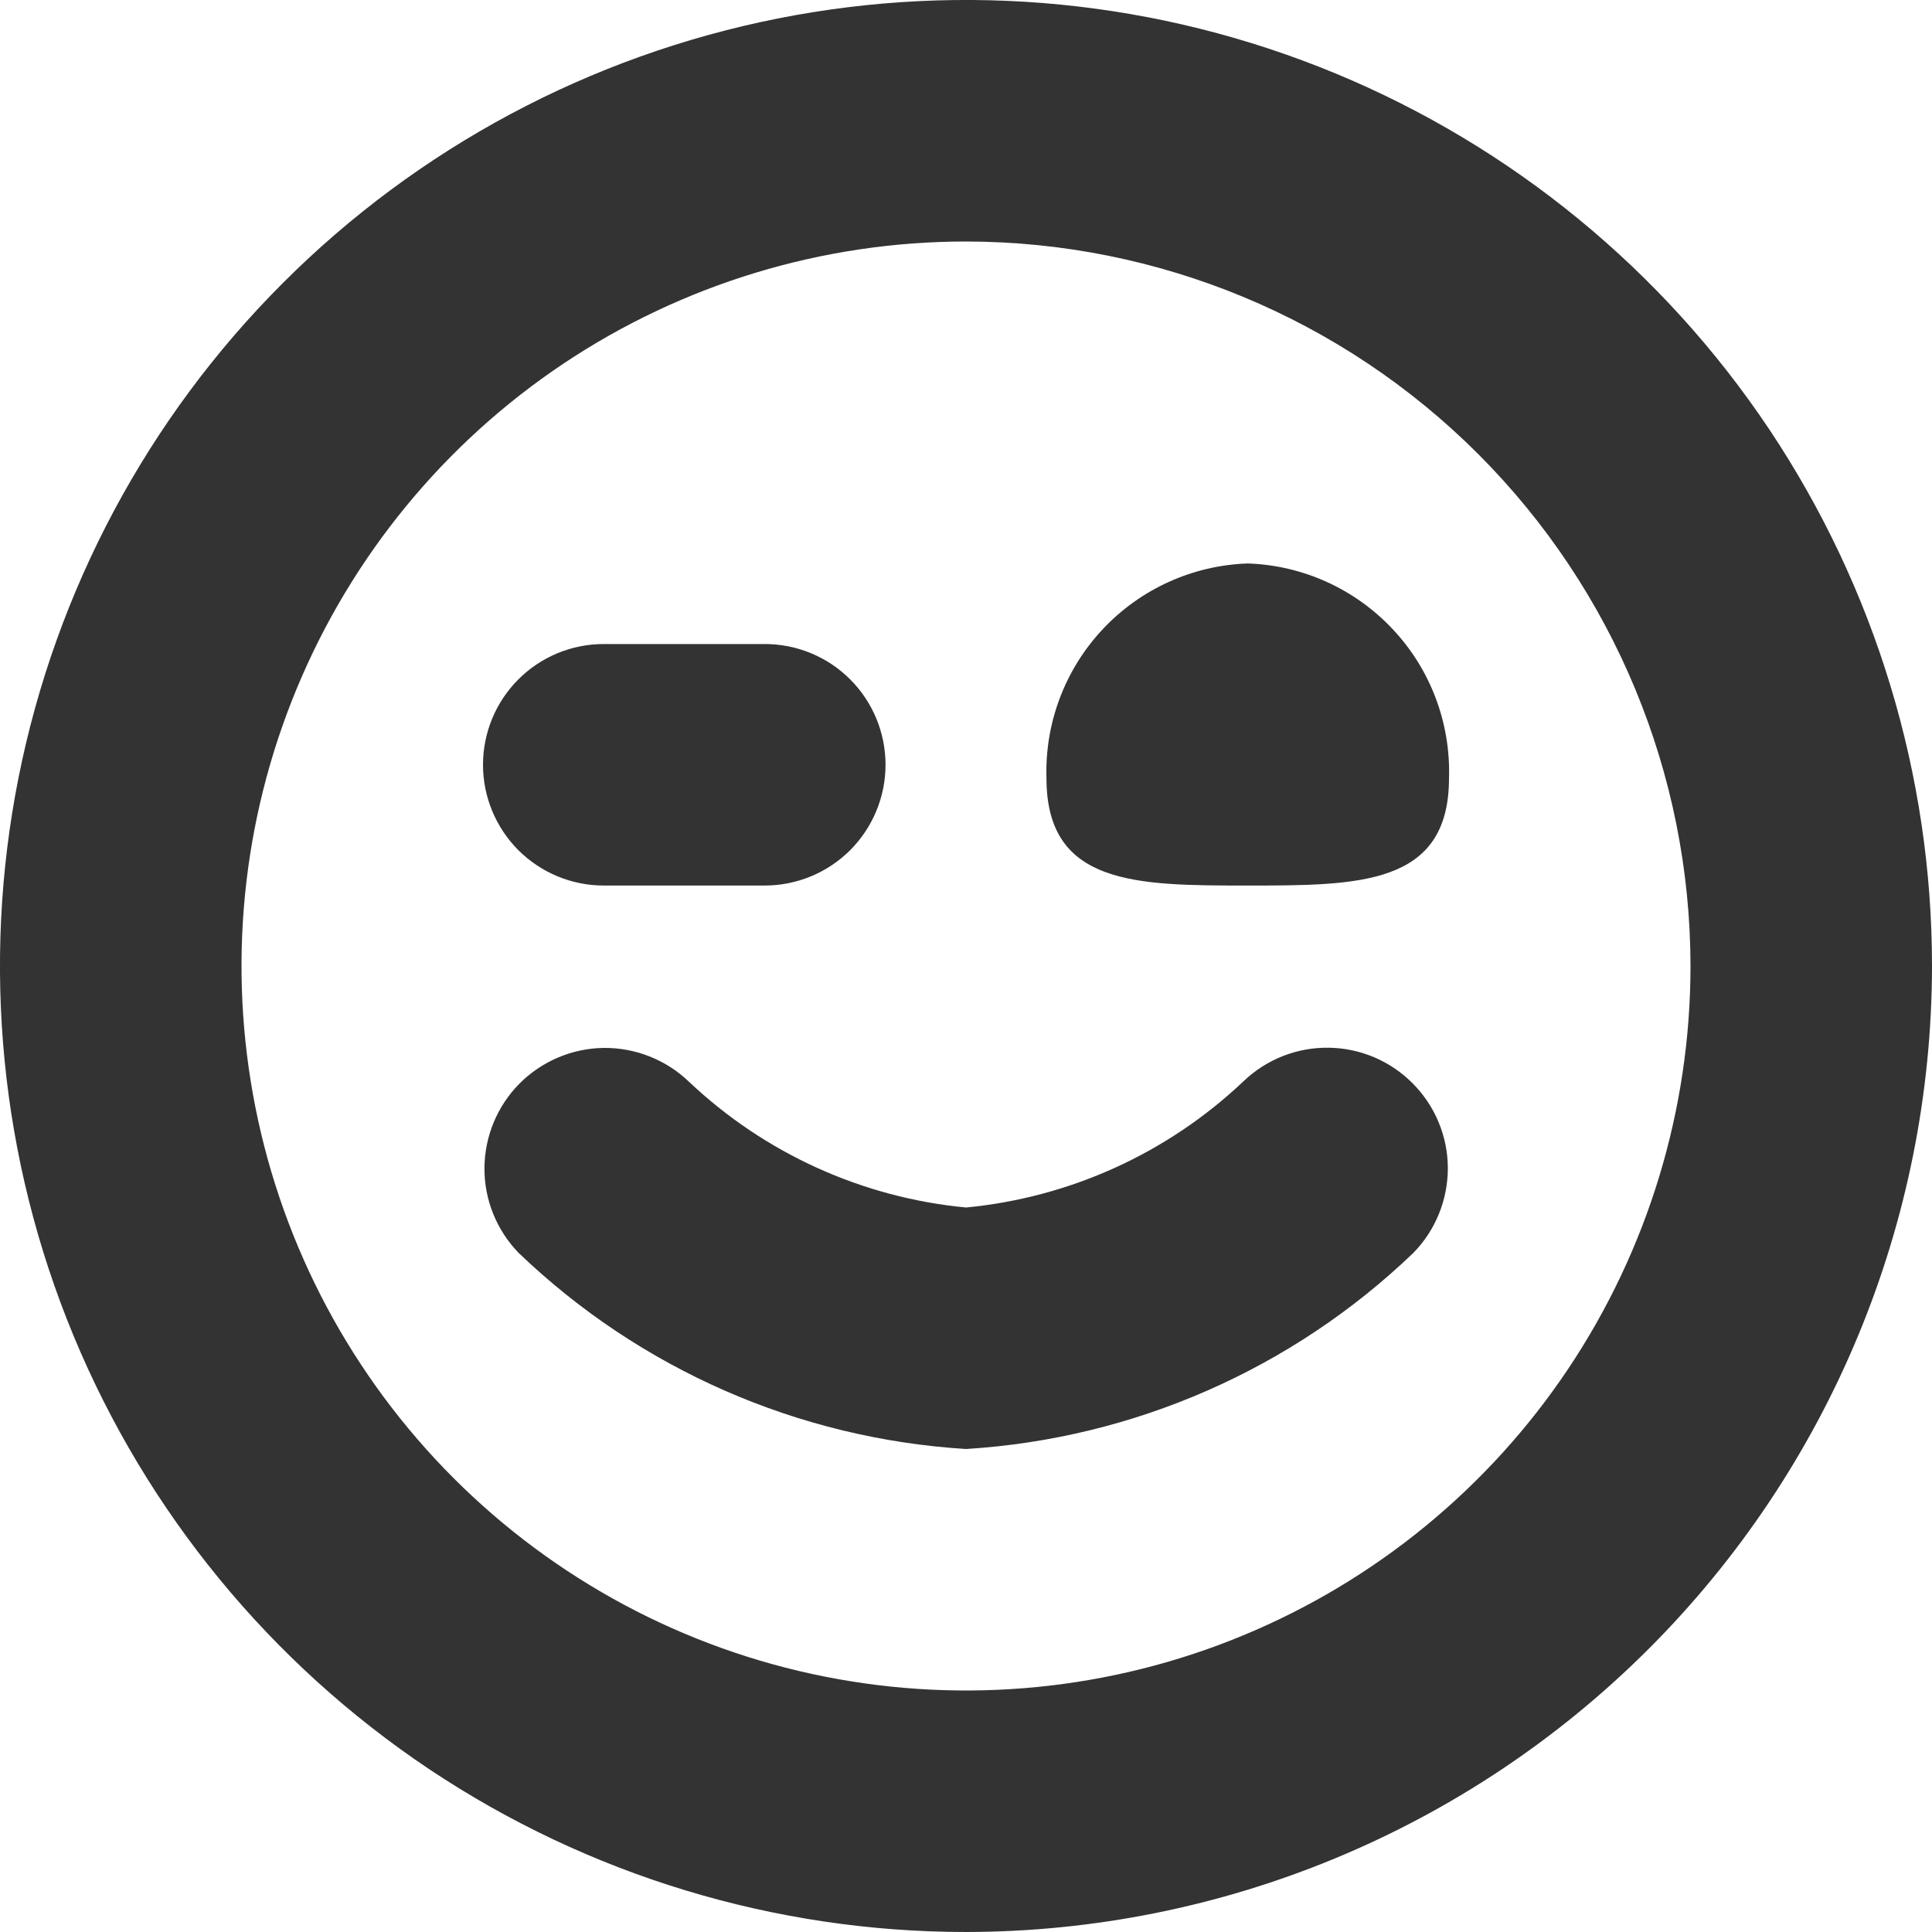
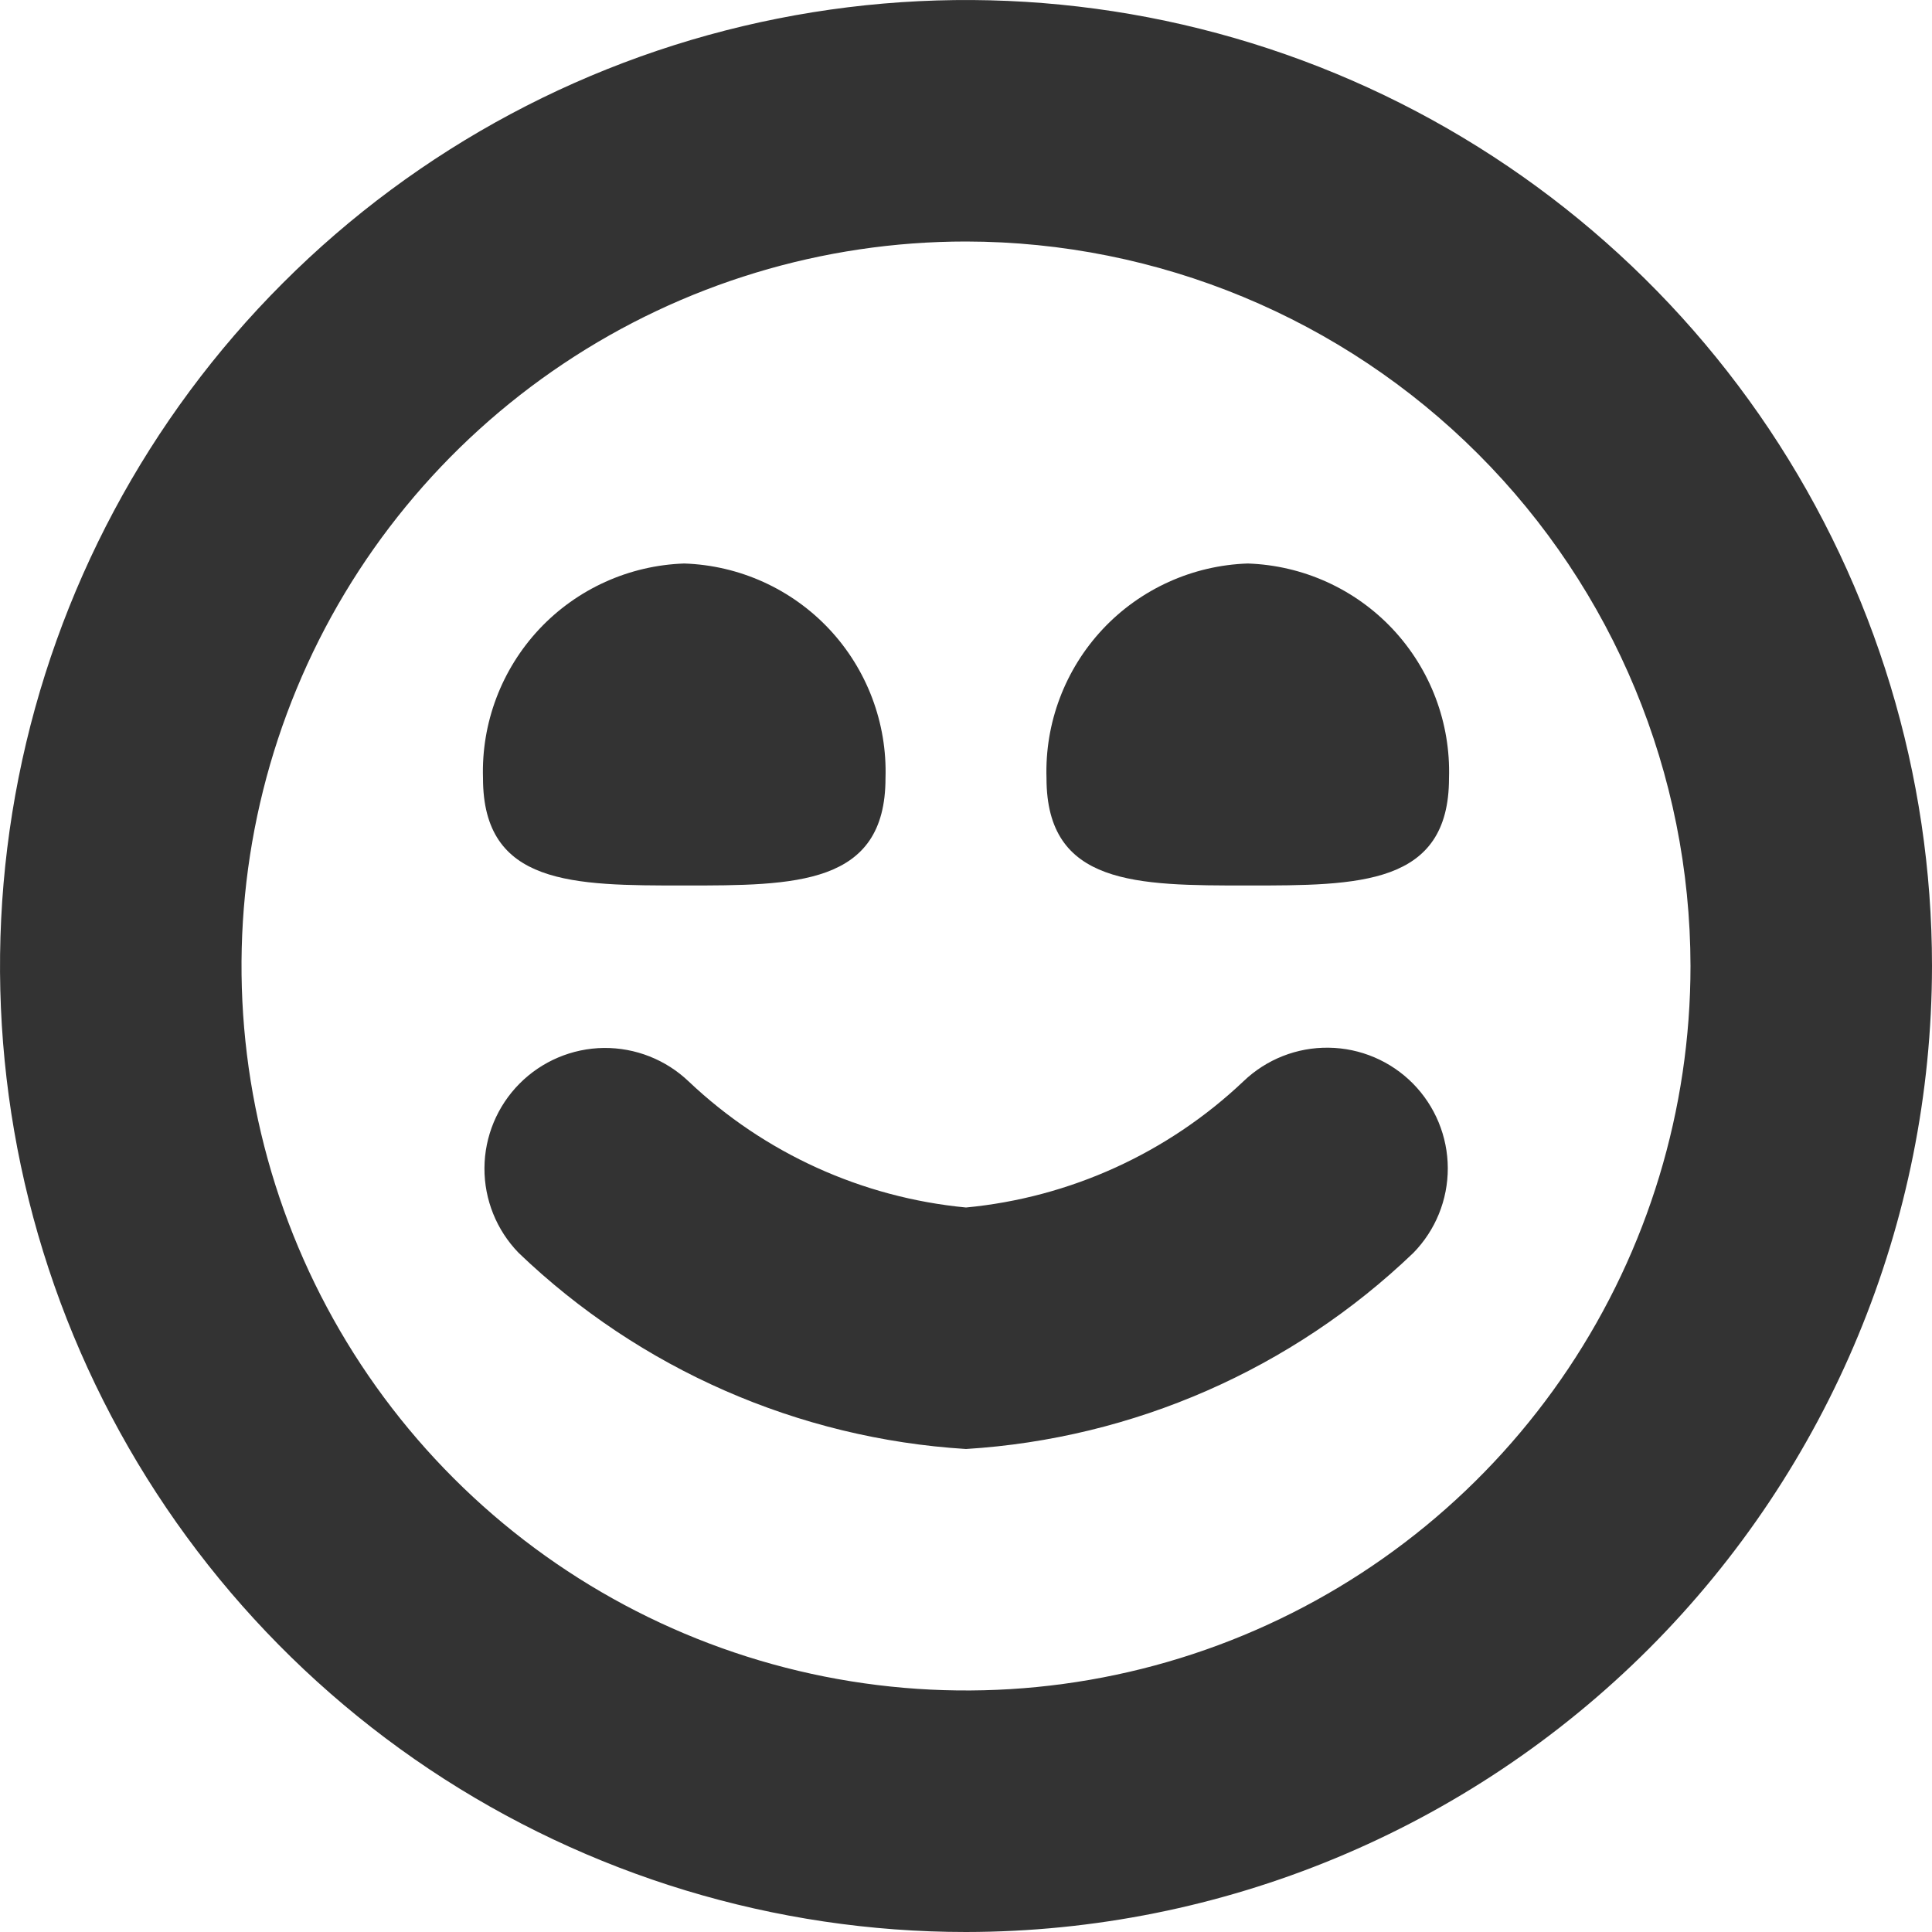
- <svg xmlns="http://www.w3.org/2000/svg" width="20" height="20" viewBox="0 0 20 20" fill="none">
-   <path d="M12.917 5.833C13.488 5.852 14.027 6.097 14.418 6.514C14.809 6.93 15.018 7.485 15 8.056C15 9.167 14.068 9.167 12.917 9.167C11.766 9.167 10.833 9.167 10.833 8.056C10.815 7.485 11.025 6.93 11.415 6.514C11.806 6.097 12.346 5.852 12.917 5.833V5.833ZM20 10C20 8.022 19.413 6.089 18.315 4.444C17.216 2.8 15.654 1.518 13.827 0.761C12 0.004 9.989 -0.194 8.049 0.192C6.109 0.578 4.327 1.53 2.929 2.929C1.53 4.327 0.578 6.109 0.192 8.049C-0.194 9.989 0.004 12 0.761 13.827C1.518 15.654 2.8 17.216 4.444 18.315C6.089 19.413 8.022 20 10 20C12.651 19.997 15.193 18.943 17.068 17.068C18.943 15.193 19.997 12.651 20 10ZM17.5 10C17.5 11.483 17.06 12.933 16.236 14.167C15.412 15.4 14.241 16.361 12.87 16.929C11.5 17.497 9.992 17.645 8.537 17.356C7.082 17.067 5.746 16.352 4.697 15.303C3.648 14.254 2.933 12.918 2.644 11.463C2.355 10.008 2.503 8.5 3.071 7.13C3.639 5.759 4.6 4.588 5.833 3.764C7.067 2.94 8.517 2.5 10 2.5C11.989 2.502 13.895 3.293 15.301 4.699C16.707 6.105 17.498 8.012 17.5 10V10ZM14.631 12.97C14.86 12.736 14.988 12.421 14.988 12.092C14.987 11.764 14.857 11.45 14.626 11.217C14.396 10.984 14.083 10.85 13.755 10.846C13.427 10.841 13.11 10.966 12.873 11.193C12.088 11.937 11.077 12.397 10 12.5C8.925 12.398 7.915 11.939 7.131 11.197C6.894 10.97 6.578 10.845 6.25 10.848C5.923 10.852 5.609 10.985 5.378 11.217C5.147 11.45 5.017 11.764 5.015 12.092C5.013 12.42 5.141 12.735 5.369 12.97C6.624 14.174 8.265 14.893 10 15C11.735 14.893 13.376 14.174 14.631 12.97V12.97ZM9.167 7.917C9.167 7.585 9.035 7.267 8.801 7.033C8.566 6.798 8.248 6.667 7.917 6.667H6.25C5.918 6.667 5.601 6.798 5.366 7.033C5.132 7.267 5 7.585 5 7.917C5 8.248 5.132 8.566 5.366 8.801C5.601 9.035 5.918 9.167 6.25 9.167H7.917C8.248 9.167 8.566 9.035 8.801 8.801C9.035 8.566 9.167 8.248 9.167 7.917Z" fill="#333333" />
+ <svg xmlns="http://www.w3.org/2000/svg" width="24" height="24" viewBox="0 0 24 24" fill="none">
+   <path d="M8.5 7C9.185 7.023 9.833 7.316 10.302 7.816C10.77 8.316 11.022 8.982 11 9.667C11 11 9.881 11 8.5 11C7.119 11 6 11 6 9.667C5.978 8.982 6.23 8.316 6.698 7.816C7.167 7.316 7.815 7.023 8.5 7ZM13 9.667C13 11 14.119 11 15.5 11C16.881 11 18 11 18 9.667C18.022 8.982 17.77 8.316 17.302 7.816C16.833 7.316 16.185 7.023 15.5 7C14.815 7.023 14.167 7.316 13.698 7.816C13.23 8.316 12.978 8.982 13 9.667ZM24 12C24 9.627 23.296 7.307 21.978 5.333C20.659 3.36 18.785 1.822 16.592 0.913C14.399 0.005 11.987 -0.232 9.659 0.231C7.331 0.694 5.193 1.836 3.515 3.515C1.836 5.193 0.694 7.331 0.231 9.659C-0.232 11.987 0.005 14.399 0.913 16.592C1.822 18.785 3.36 20.659 5.333 21.978C7.307 23.296 9.627 24 12 24C15.181 23.997 18.232 22.731 20.482 20.482C22.731 18.232 23.997 15.181 24 12ZM21 12C21 13.78 20.472 15.52 19.483 17C18.494 18.48 17.089 19.634 15.444 20.315C13.8 20.996 11.99 21.174 10.244 20.827C8.498 20.48 6.895 19.623 5.636 18.364C4.377 17.105 3.52 15.502 3.173 13.756C2.826 12.01 3.004 10.2 3.685 8.556C4.366 6.911 5.52 5.506 7 4.517C8.48 3.528 10.22 3 12 3C14.386 3.003 16.674 3.952 18.361 5.639C20.048 7.326 20.997 9.614 21 12ZM17.557 15.564C17.832 15.283 17.986 14.905 17.985 14.511C17.984 14.117 17.828 13.74 17.552 13.46C17.275 13.18 16.899 13.02 16.506 13.015C16.112 13.009 15.732 13.159 15.448 13.431C14.506 14.324 13.292 14.877 12 15C10.71 14.877 9.498 14.327 8.557 13.436C8.273 13.164 7.894 13.014 7.5 13.018C7.107 13.023 6.731 13.182 6.454 13.461C6.177 13.74 6.02 14.117 6.018 14.51C6.016 14.904 6.169 15.282 6.443 15.564C7.949 17.008 9.918 17.871 12 18C14.082 17.871 16.051 17.008 17.557 15.564Z" fill="#333333" />
</svg>
